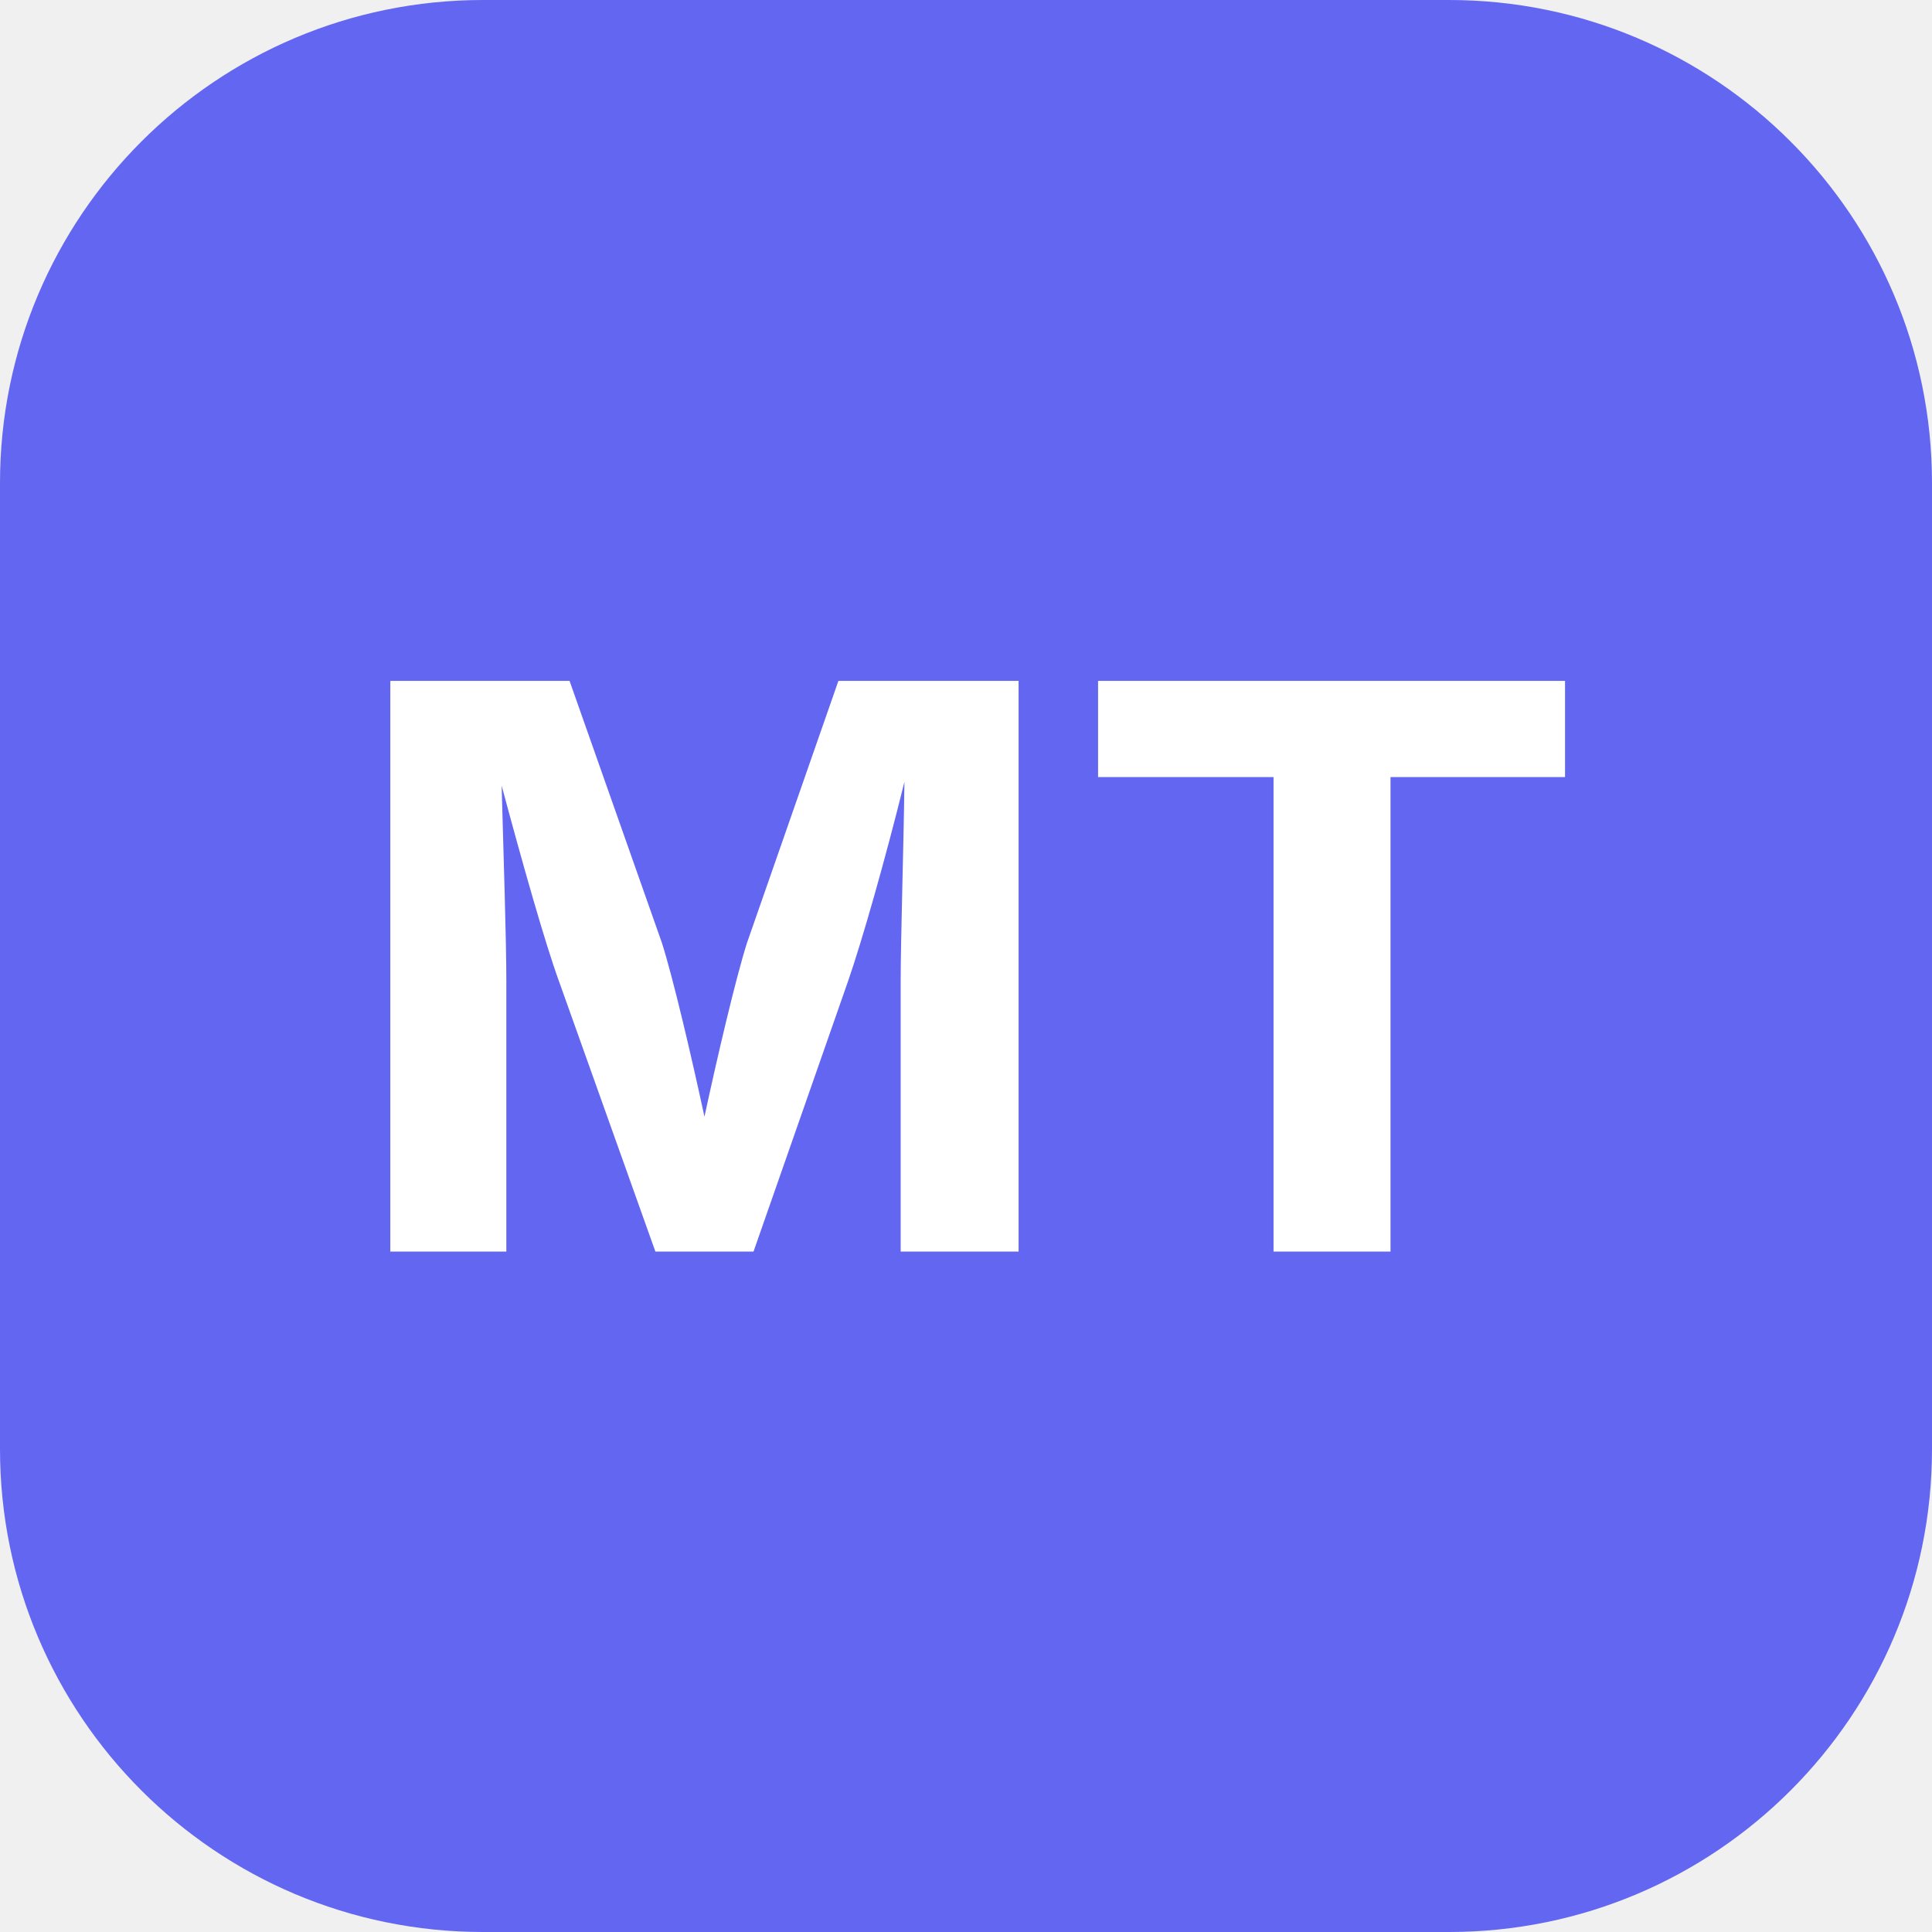
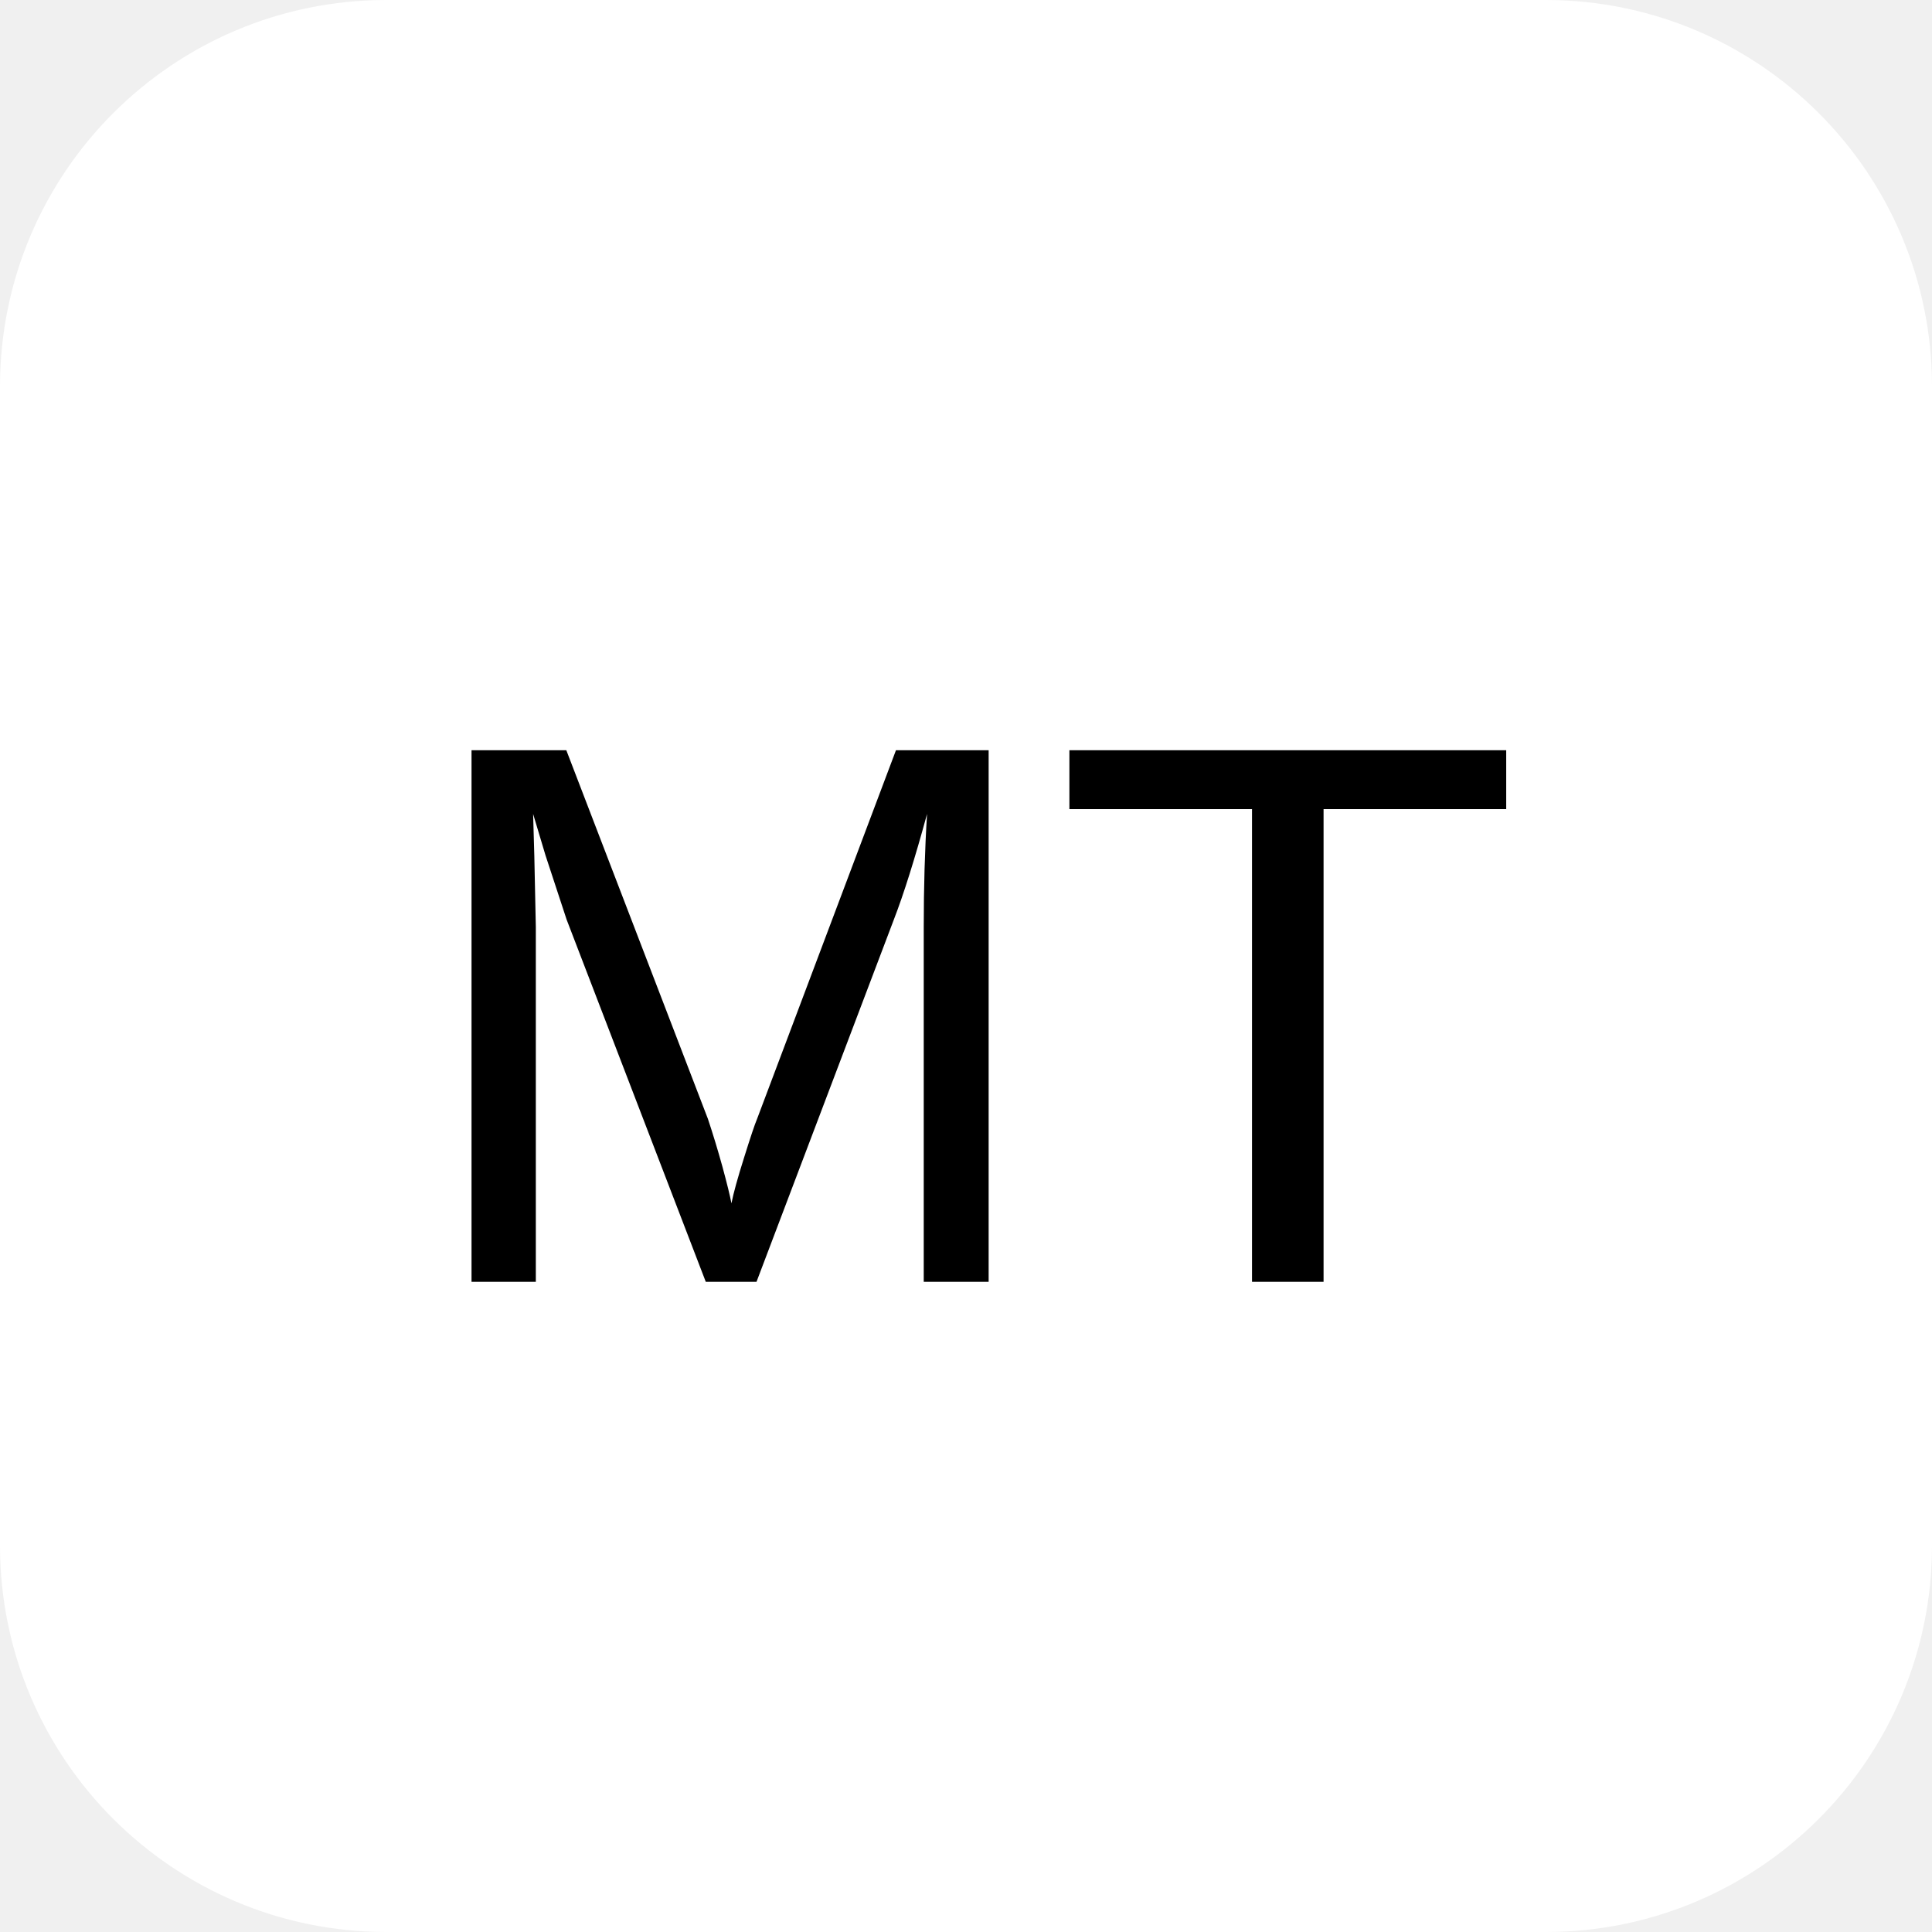
- <svg xmlns="http://www.w3.org/2000/svg" viewBox="0 0 32 32">
-   <rect width="32" height="32" rx="8" fill="#6366f1" />
-   <text x="50%" y="50%" dominant-baseline="central" text-anchor="middle" fill="white" font-family="Inter, sans-serif" font-size="13" font-weight="700">MT</text>
+ <svg xmlns="http://www.w3.org/2000/svg" width="100" height="100" viewBox="0 0 100 100">
+   <rect x="0" y="0" width="100" height="100" rx="20" ry="20" fill="white" />
+   <text x="50%" y="55%" font-size="40" font-family="Arial, sans-serif" fill="black" text-anchor="middle" dominant-baseline="middle">
+     MT
+   </text>
</svg>
